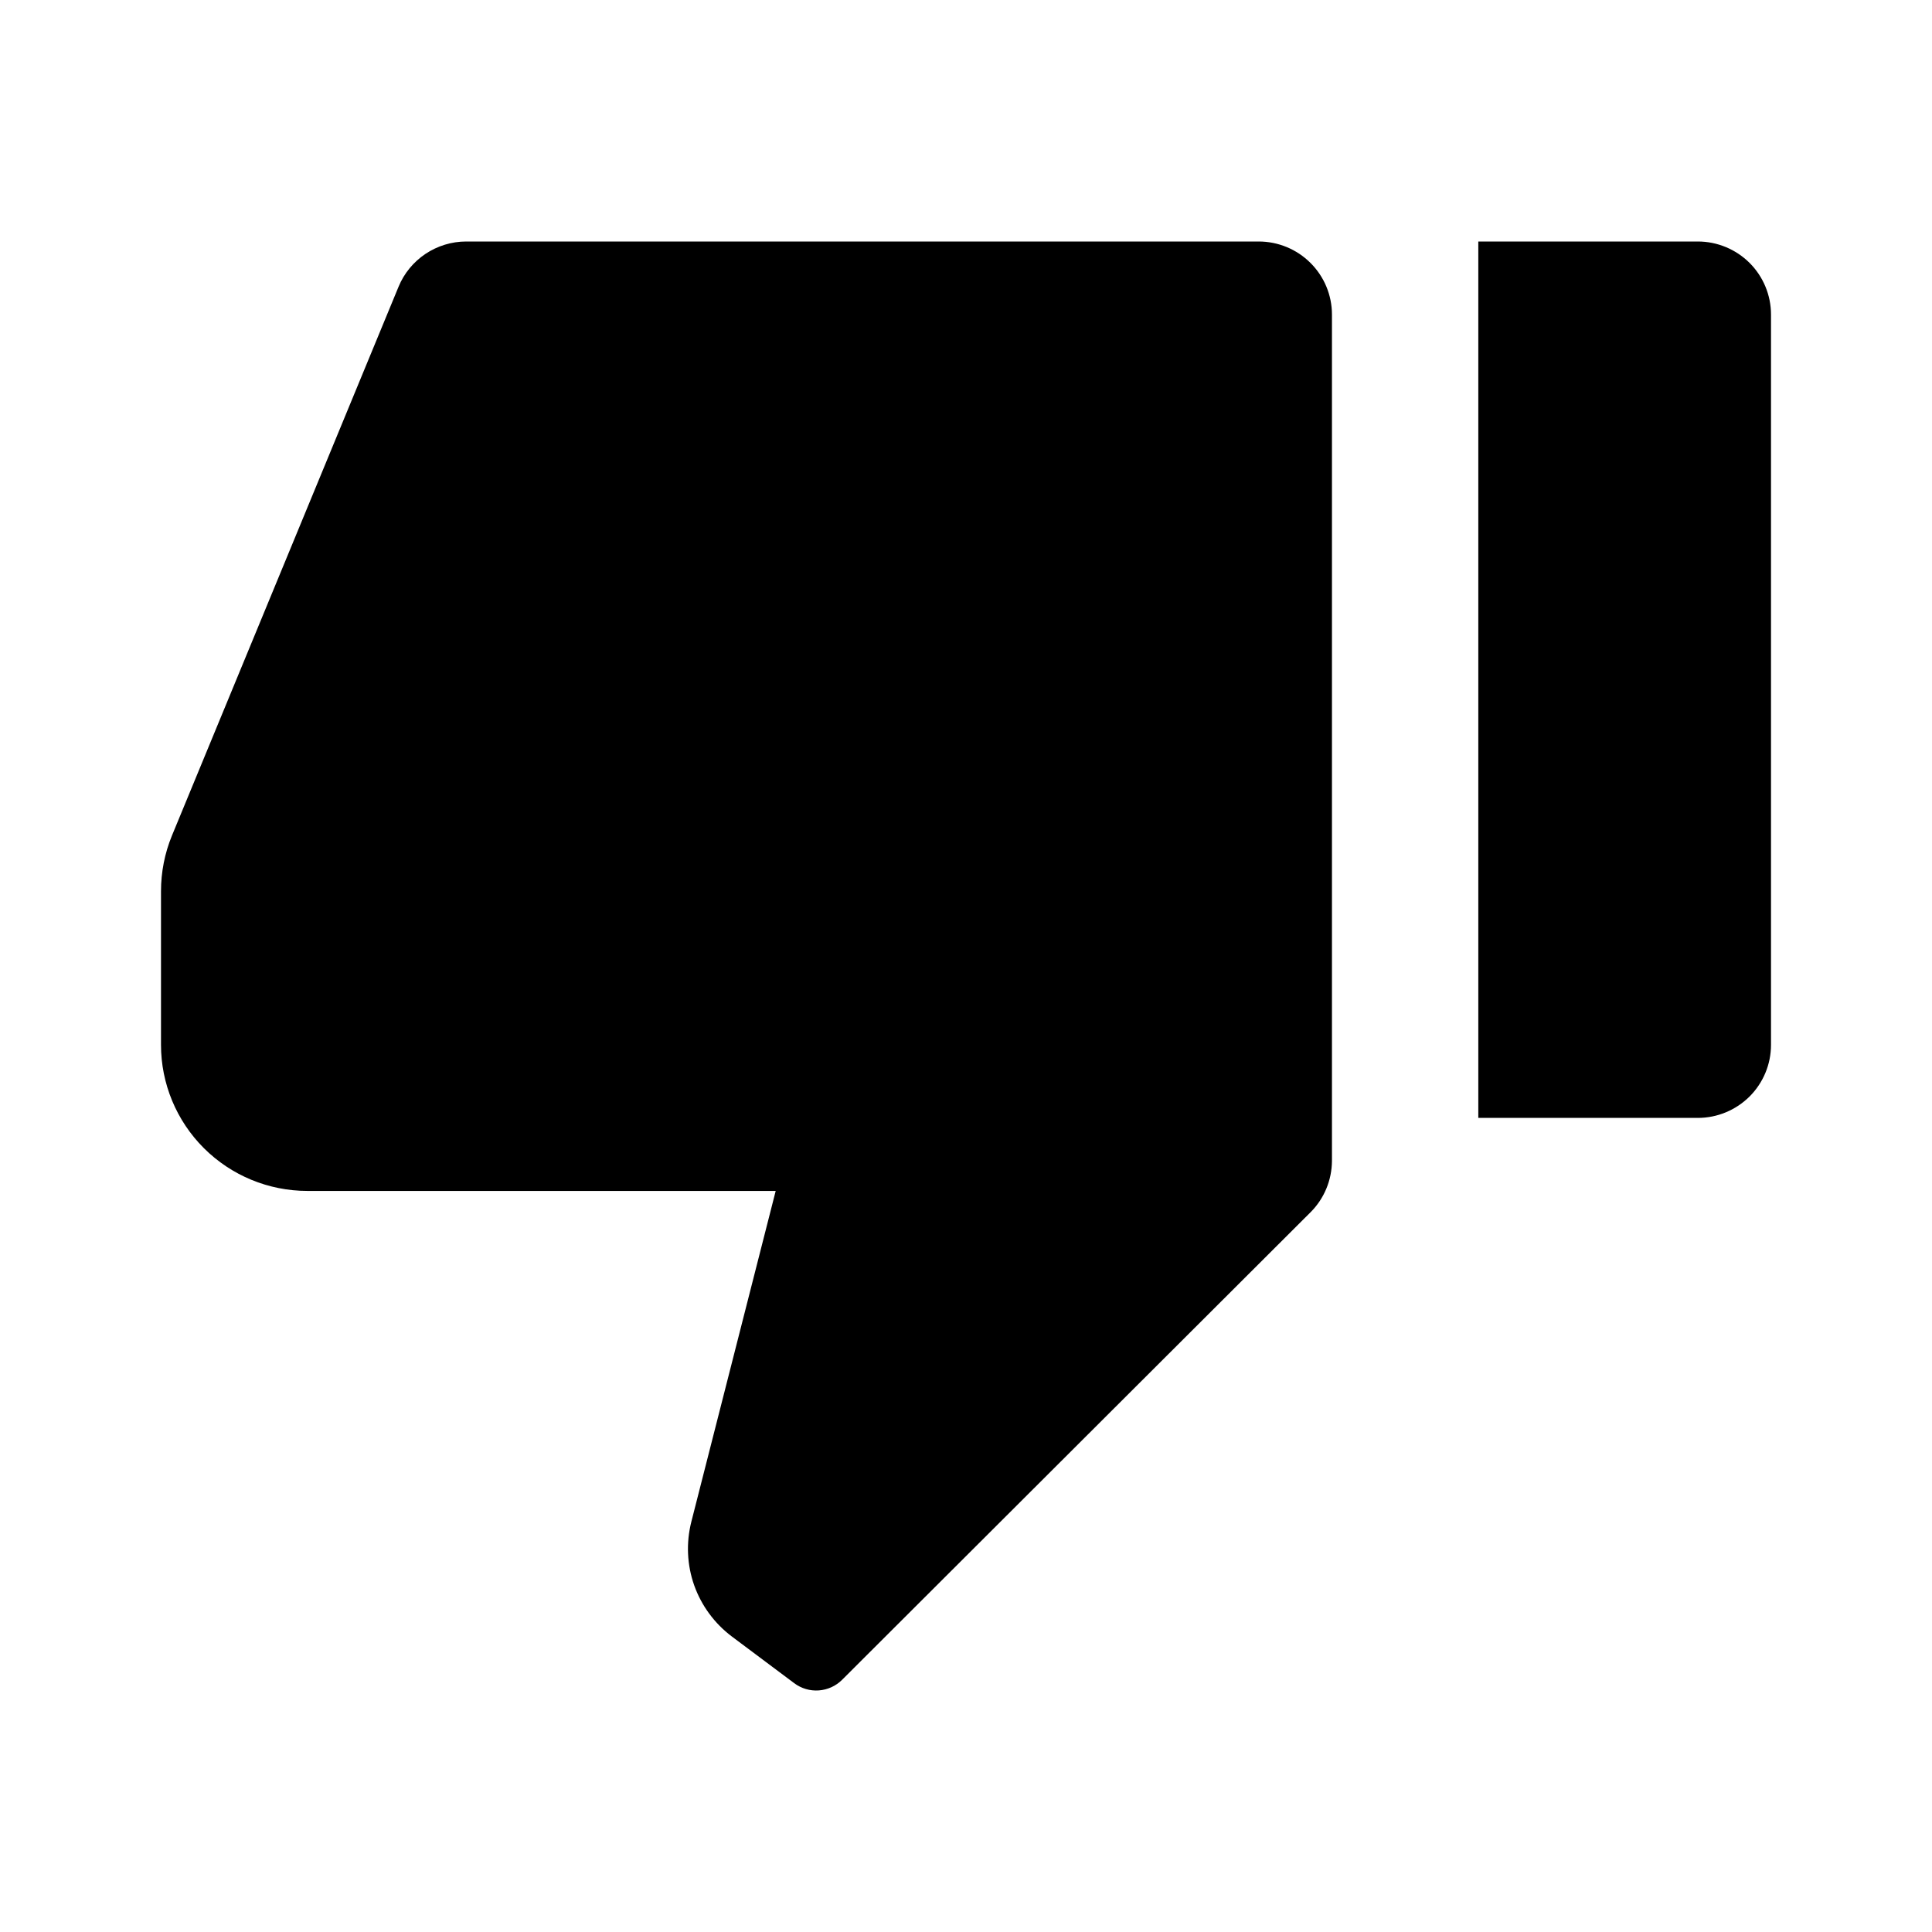
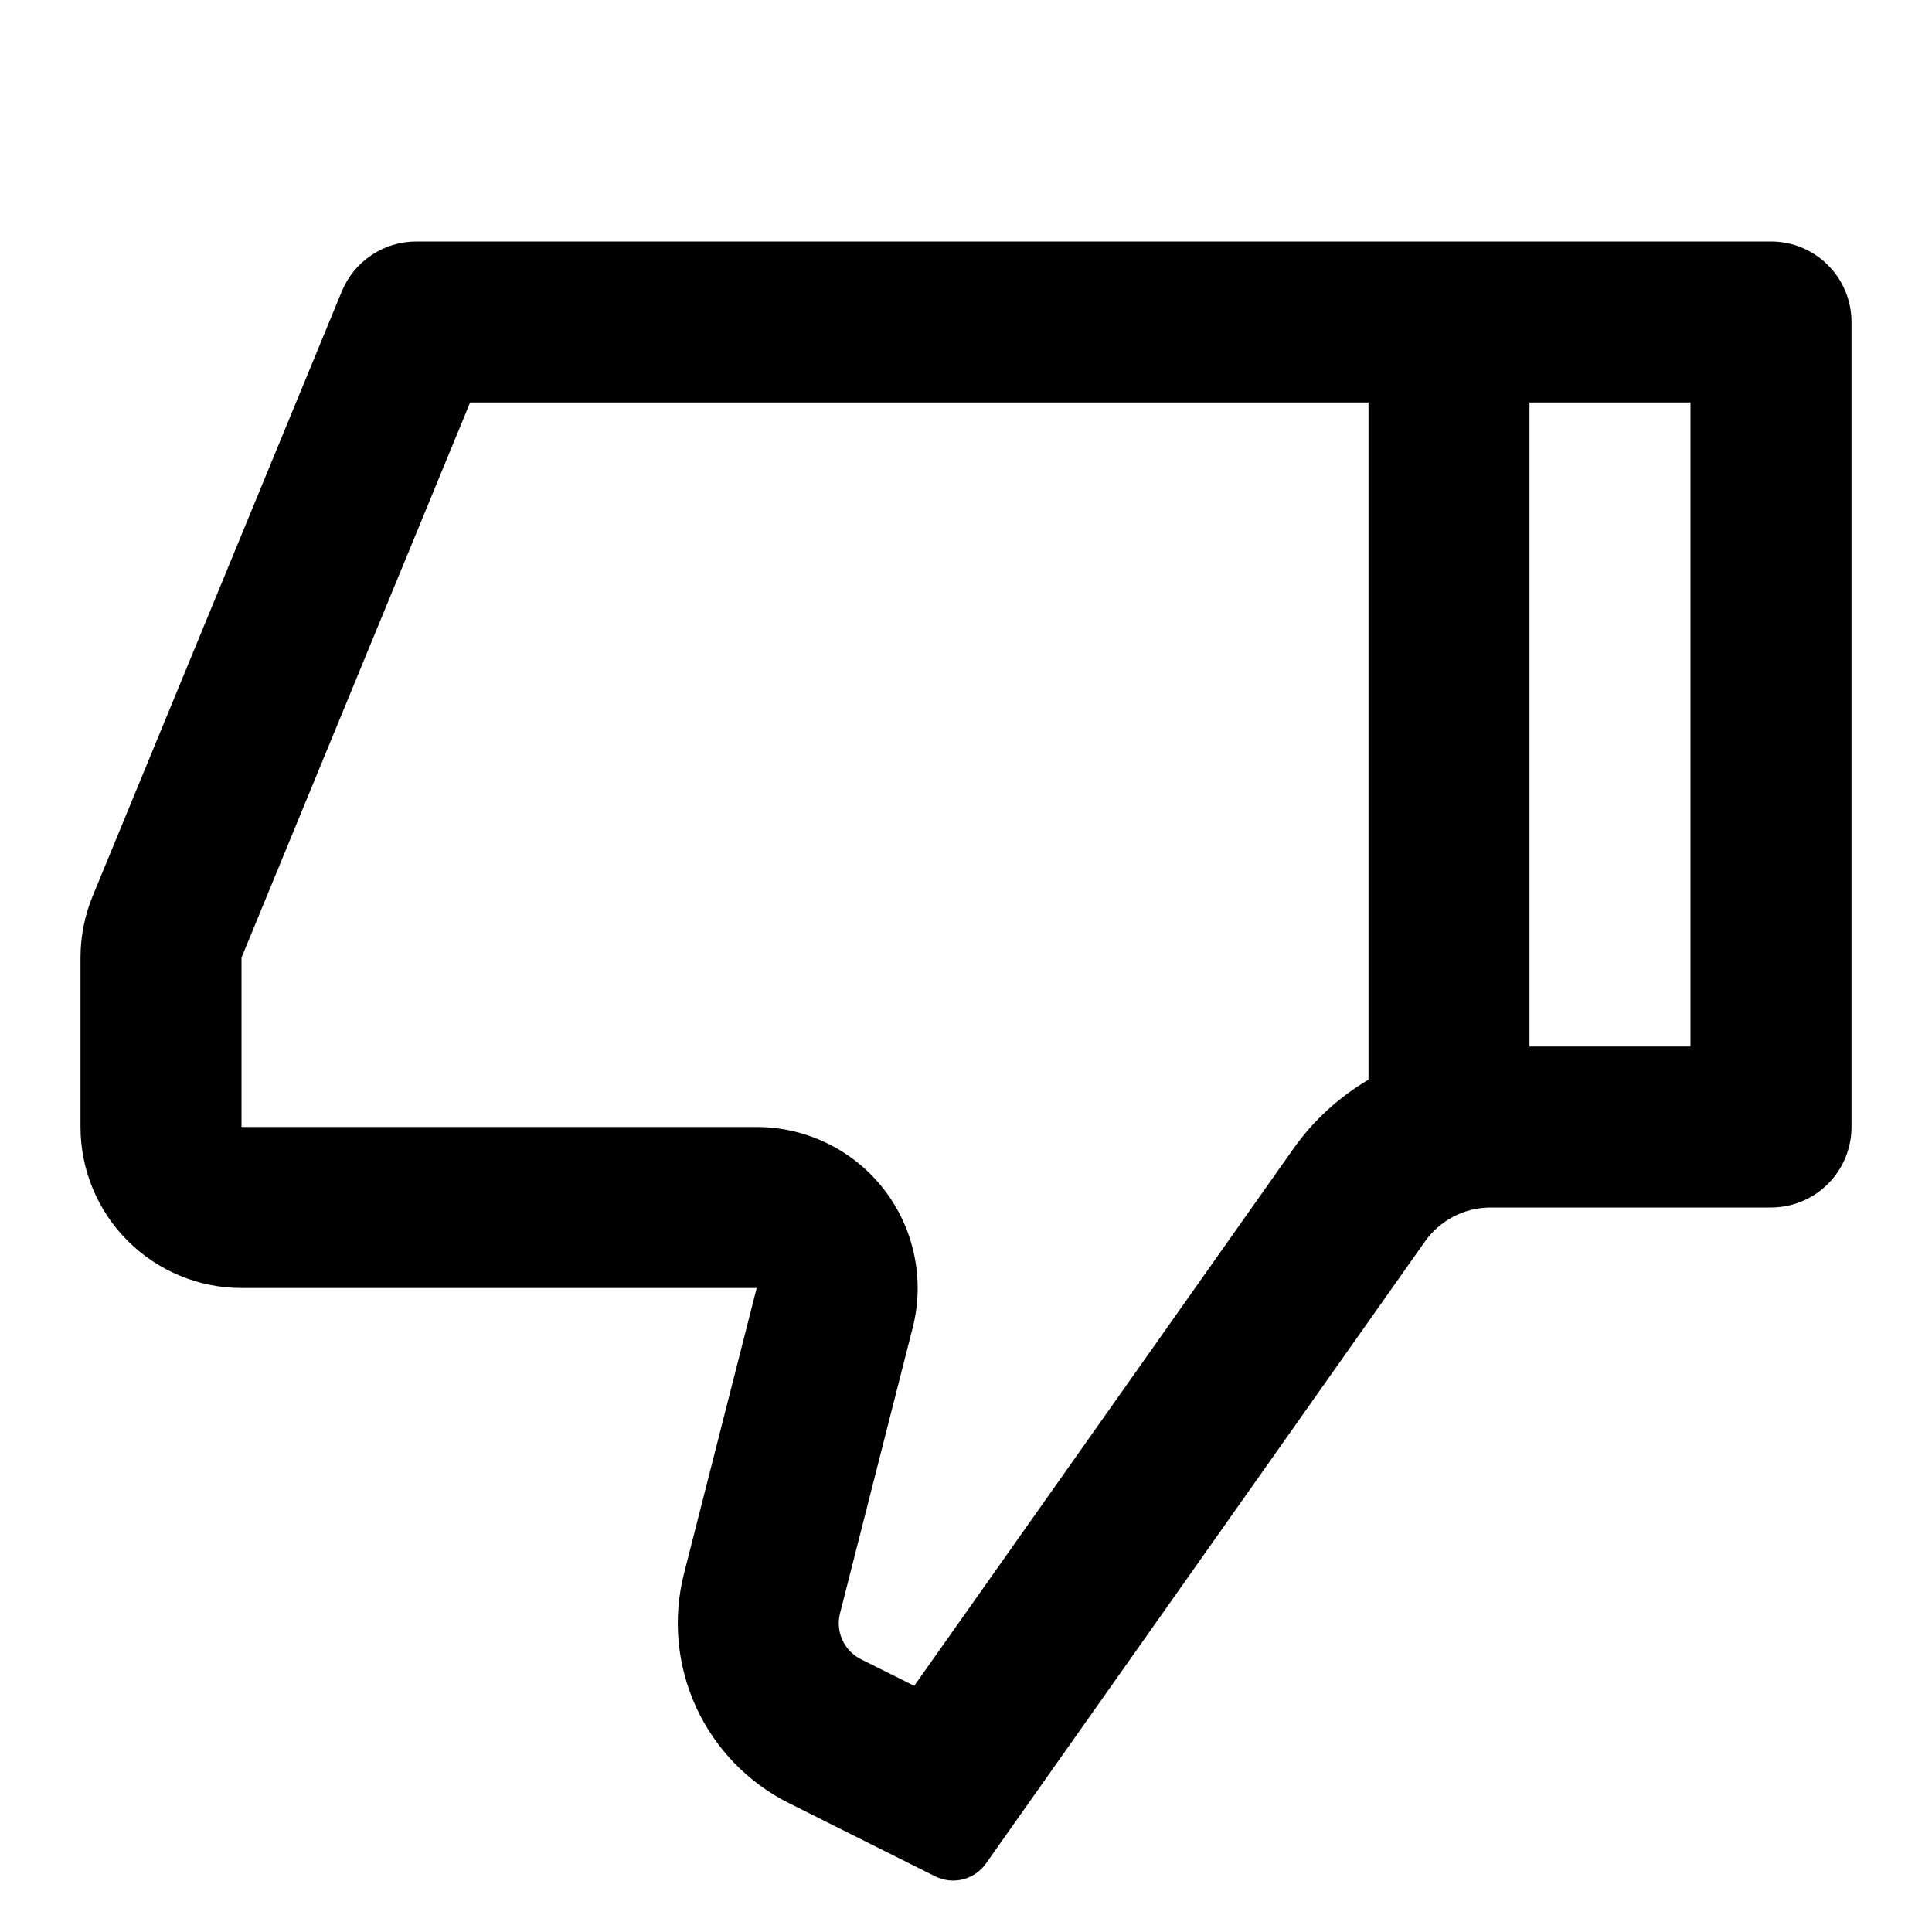
<svg xmlns="http://www.w3.org/2000/svg" width="24" height="24" viewBox="0 0 24 24" fill="none">
-   <path d="M21.091 13.887H18.364V3H21.091C21.332 3 21.563 3.096 21.734 3.266C21.904 3.436 22 3.667 22 3.907V12.98C22 13.22 21.904 13.451 21.734 13.621C21.563 13.791 21.332 13.887 21.091 13.887ZM16.279 15.06L10.461 20.867C10.384 20.944 10.281 20.991 10.172 20.999C10.062 21.007 9.954 20.975 9.866 20.909L9.091 20.329C8.876 20.167 8.713 19.946 8.623 19.692C8.534 19.439 8.522 19.165 8.588 18.904L9.636 14.794H3.818C3.336 14.794 2.874 14.603 2.533 14.263C2.192 13.923 2 13.461 2 12.98V11.071C2 10.834 2.046 10.599 2.136 10.38L4.951 3.562C5.019 3.396 5.136 3.254 5.285 3.154C5.435 3.054 5.611 3 5.791 3H15.636C15.877 3 16.109 3.096 16.279 3.266C16.45 3.436 16.546 3.667 16.546 3.907V14.419C16.545 14.659 16.45 14.89 16.279 15.06Z" fill="black" />
+   <path d="M9.4 16H3C2.47 16 1.961 15.789 1.586 15.414C1.211 15.039 1 14.53 1 14V11.896C1 11.635 1.051 11.376 1.15 11.134L4.246 3.62C4.321 3.437 4.449 3.28 4.614 3.17C4.778 3.059 4.972 3 5.17 3H22C22.265 3 22.52 3.105 22.707 3.293C22.895 3.48 23 3.735 23 4V14C23 14.265 22.895 14.52 22.707 14.707C22.52 14.895 22.265 15 22 15H18.518C18.358 15 18.2 15.038 18.058 15.112C17.916 15.186 17.793 15.292 17.701 15.423L12.248 23.149C12.179 23.247 12.077 23.316 11.961 23.346C11.845 23.375 11.723 23.361 11.616 23.308L9.802 22.4C9.291 22.145 8.884 21.723 8.646 21.204C8.409 20.685 8.356 20.1 8.497 19.547L9.4 16ZM17 13.412V5H5.84L3 11.896V14H9.4C9.705 14 10.005 14.07 10.279 14.204C10.552 14.337 10.792 14.532 10.979 14.773C11.166 15.013 11.295 15.293 11.357 15.591C11.42 15.889 11.413 16.198 11.338 16.493L10.435 20.041C10.407 20.152 10.417 20.269 10.465 20.373C10.512 20.477 10.594 20.561 10.696 20.612L11.357 20.942L16.067 14.27C16.317 13.916 16.637 13.626 17 13.412ZM19 13H21V5H19V13Z" fill="black" />
</svg>
